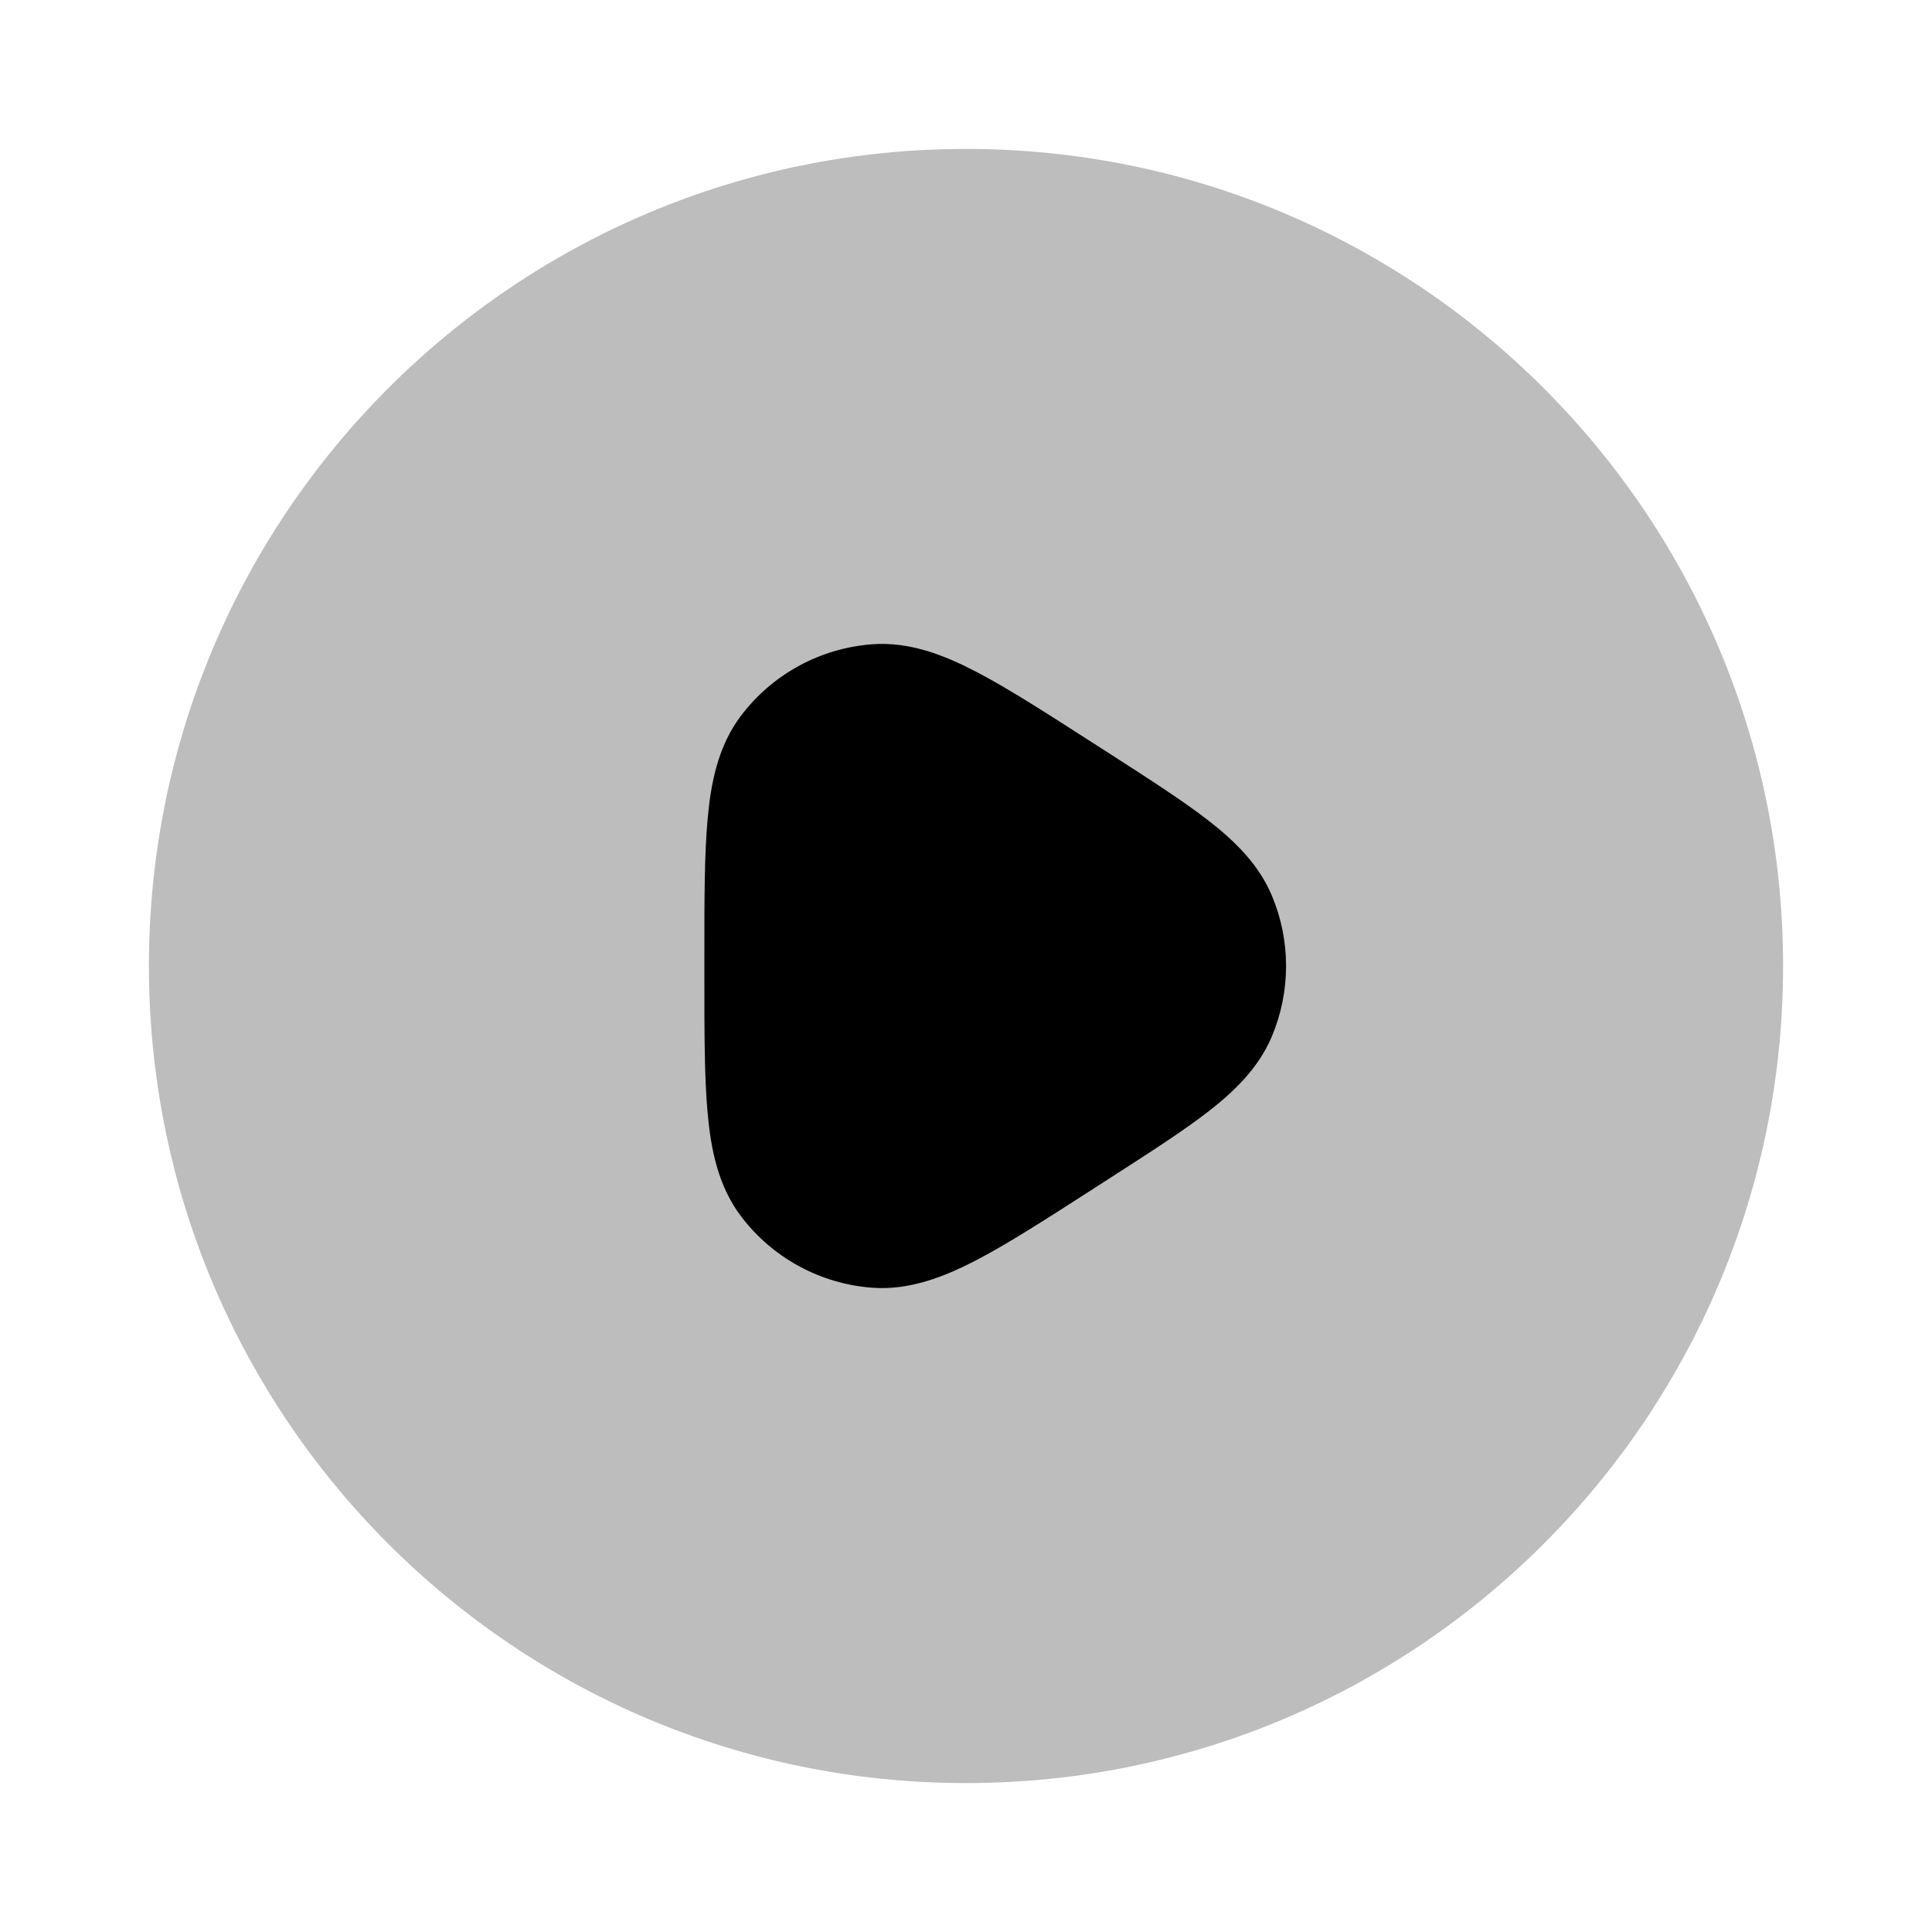
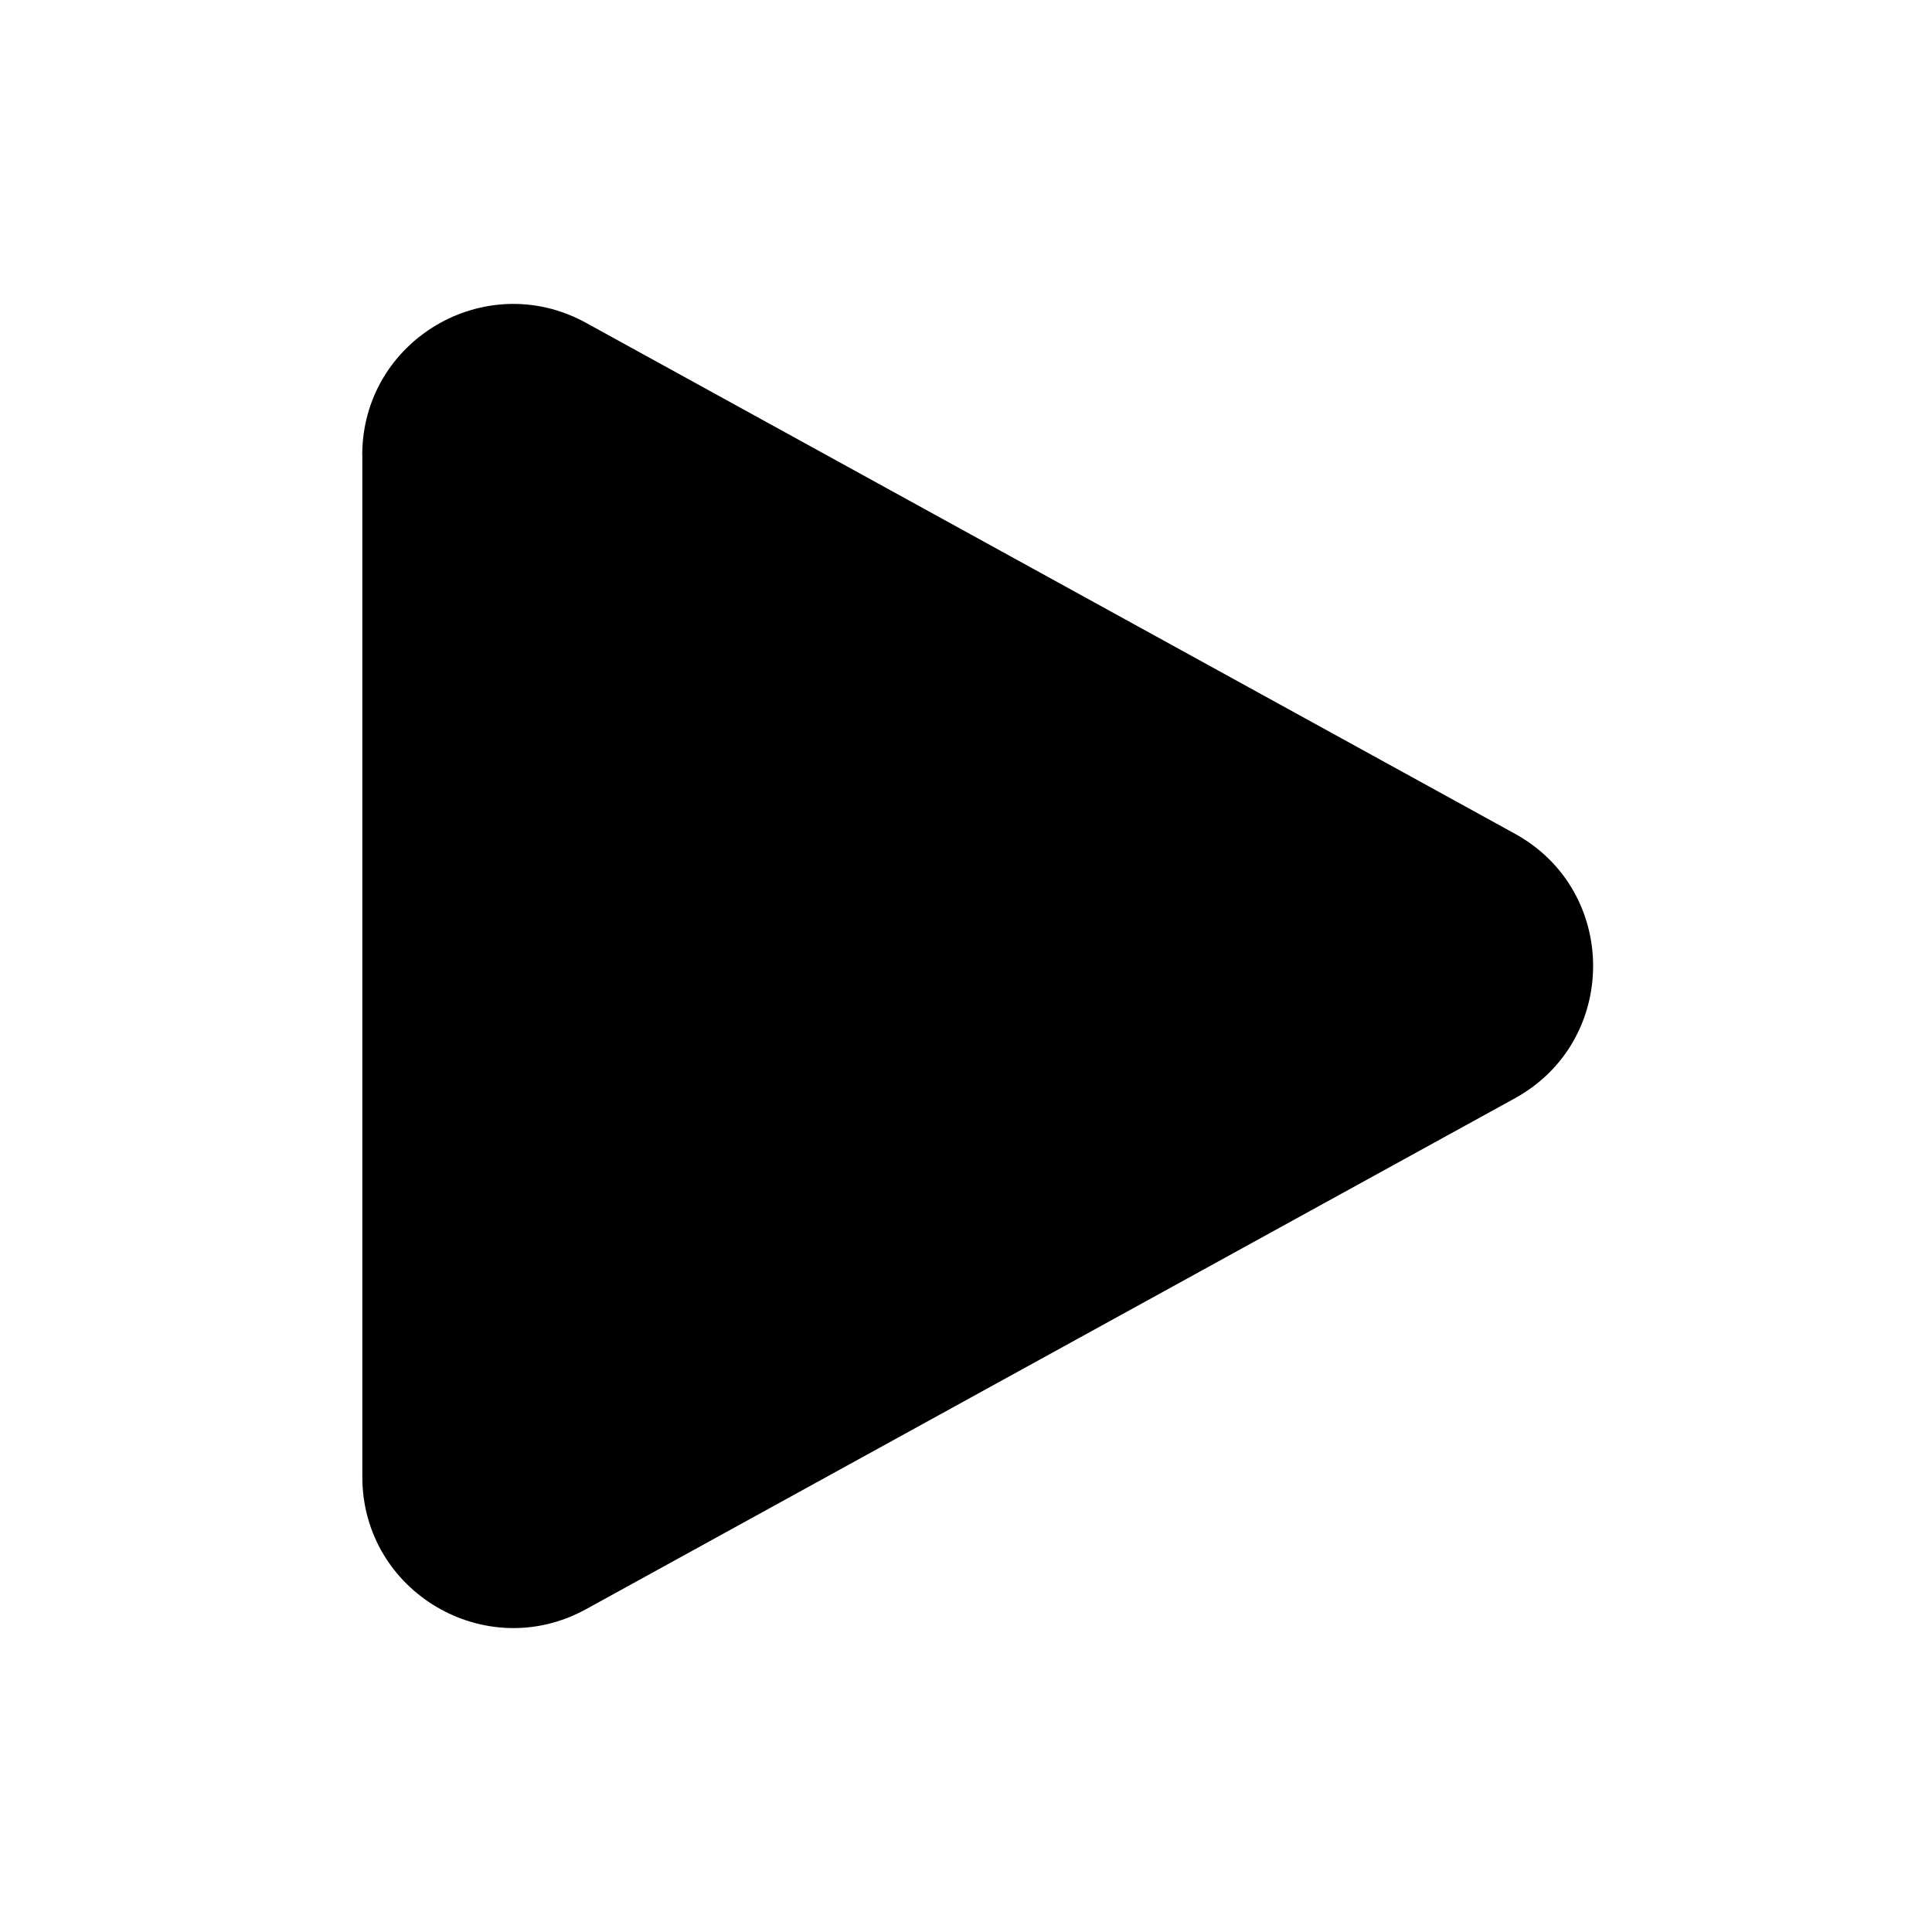
- <svg xmlns="http://www.w3.org/2000/svg" width="24" height="24" viewBox="0 0 24 24" fill="none" class="h-full w-full">
-   <path opacity="0.28" d="M12 1.85C6.394 1.85 1.85 6.394 1.85 12C1.85 17.606 6.394 22.15 12 22.15C17.606 22.15 22.15 17.606 22.15 12C22.15 6.394 17.606 1.85 12 1.85Z" fill="#111111" />
-   <path fill-rule="evenodd" clip-rule="evenodd" d="M13.572 9.226L13.795 9.369C14.292 9.689 14.708 9.956 15.019 10.199C15.337 10.447 15.634 10.734 15.799 11.124C16.035 11.684 16.035 12.316 15.799 12.876C15.634 13.266 15.337 13.553 15.019 13.801C14.708 14.043 14.292 14.311 13.795 14.63L13.572 14.774C12.996 15.144 12.521 15.45 12.127 15.655C11.732 15.86 11.302 16.03 10.84 15.997C10.189 15.95 9.59 15.623 9.199 15.101C8.921 14.729 8.831 14.277 8.791 13.833C8.75 13.391 8.75 12.825 8.75 12.141V11.859C8.75 11.175 8.75 10.609 8.791 10.167C8.831 9.723 8.921 9.27 9.199 8.899C9.59 8.377 10.189 8.05 10.84 8.003C11.302 7.97 11.732 8.139 12.127 8.345C12.521 8.55 12.996 8.856 13.572 9.226Z" fill="currentColor" />
+ <svg xmlns="http://www.w3.org/2000/svg" viewBox="0 0 24 24" fill="currentColor">
+   <path fill-rule="evenodd" d="M4.5 5.653c0-1.427 1.529-2.33 2.779-1.643l11.54 6.347c1.295.712 1.295 2.573 0 3.286L7.28 19.99c-1.25.687-2.779-.217-2.779-1.643V5.653Z" clip-rule="evenodd" />
</svg>
